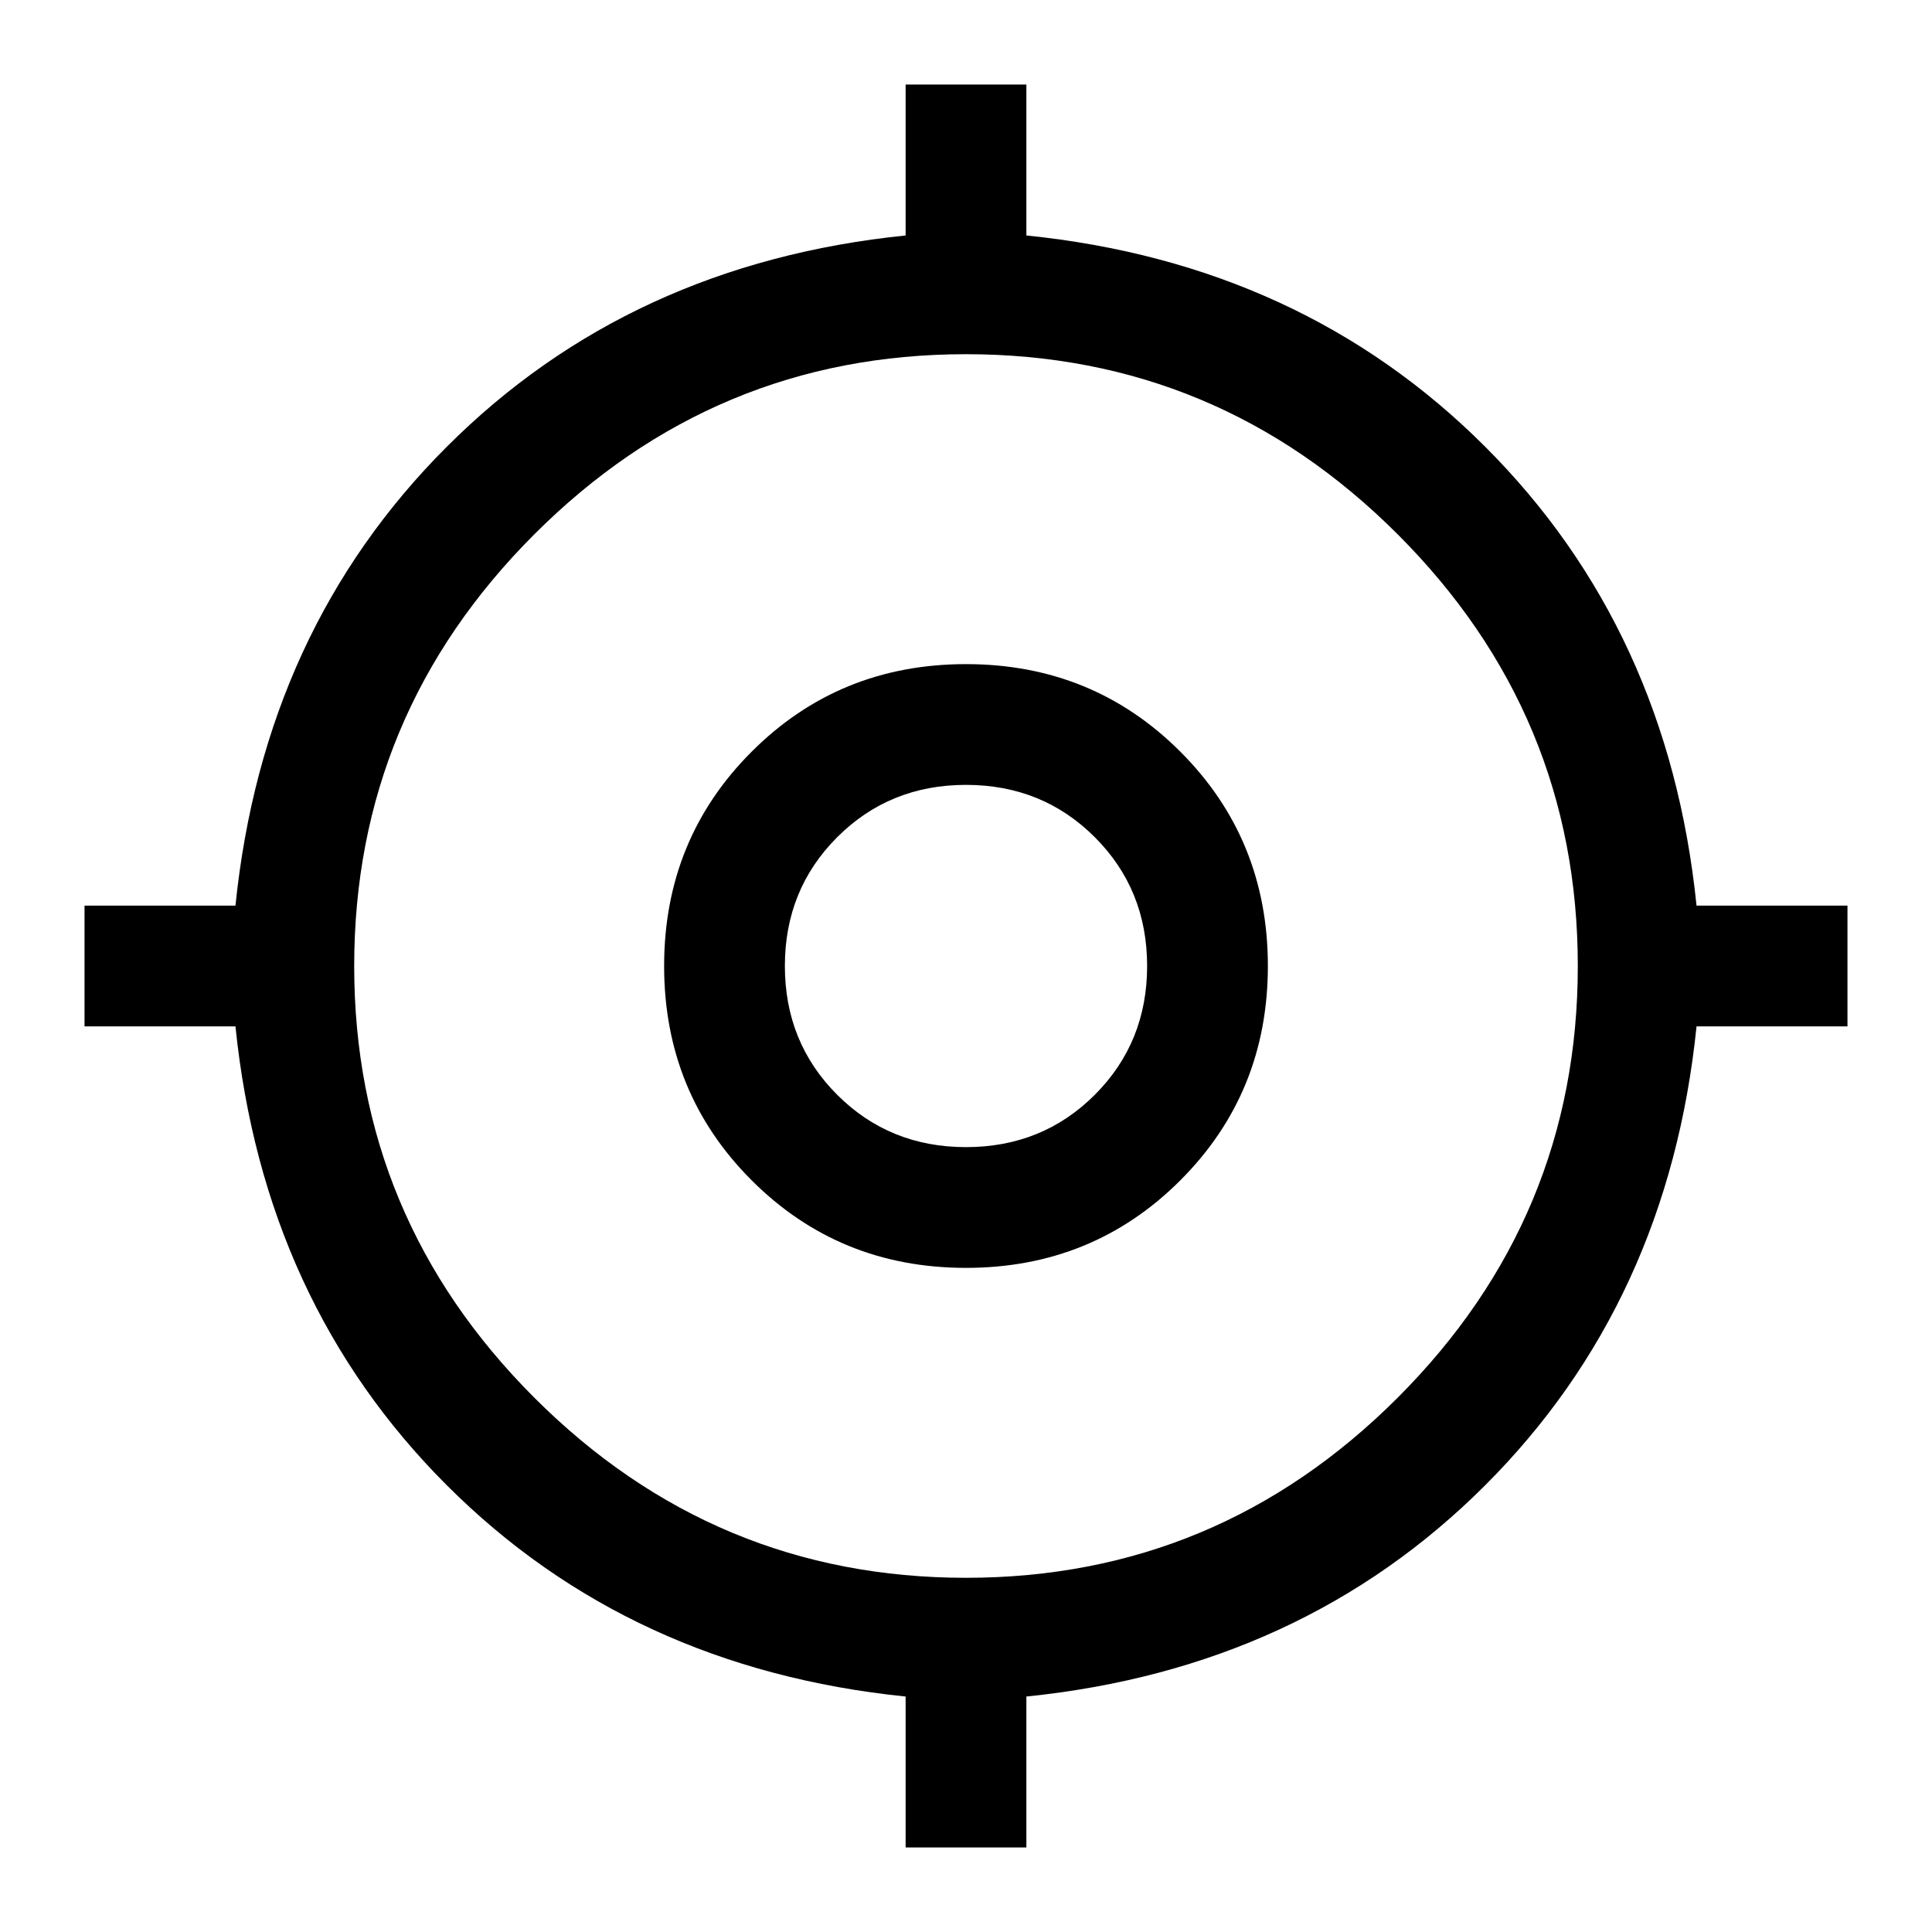
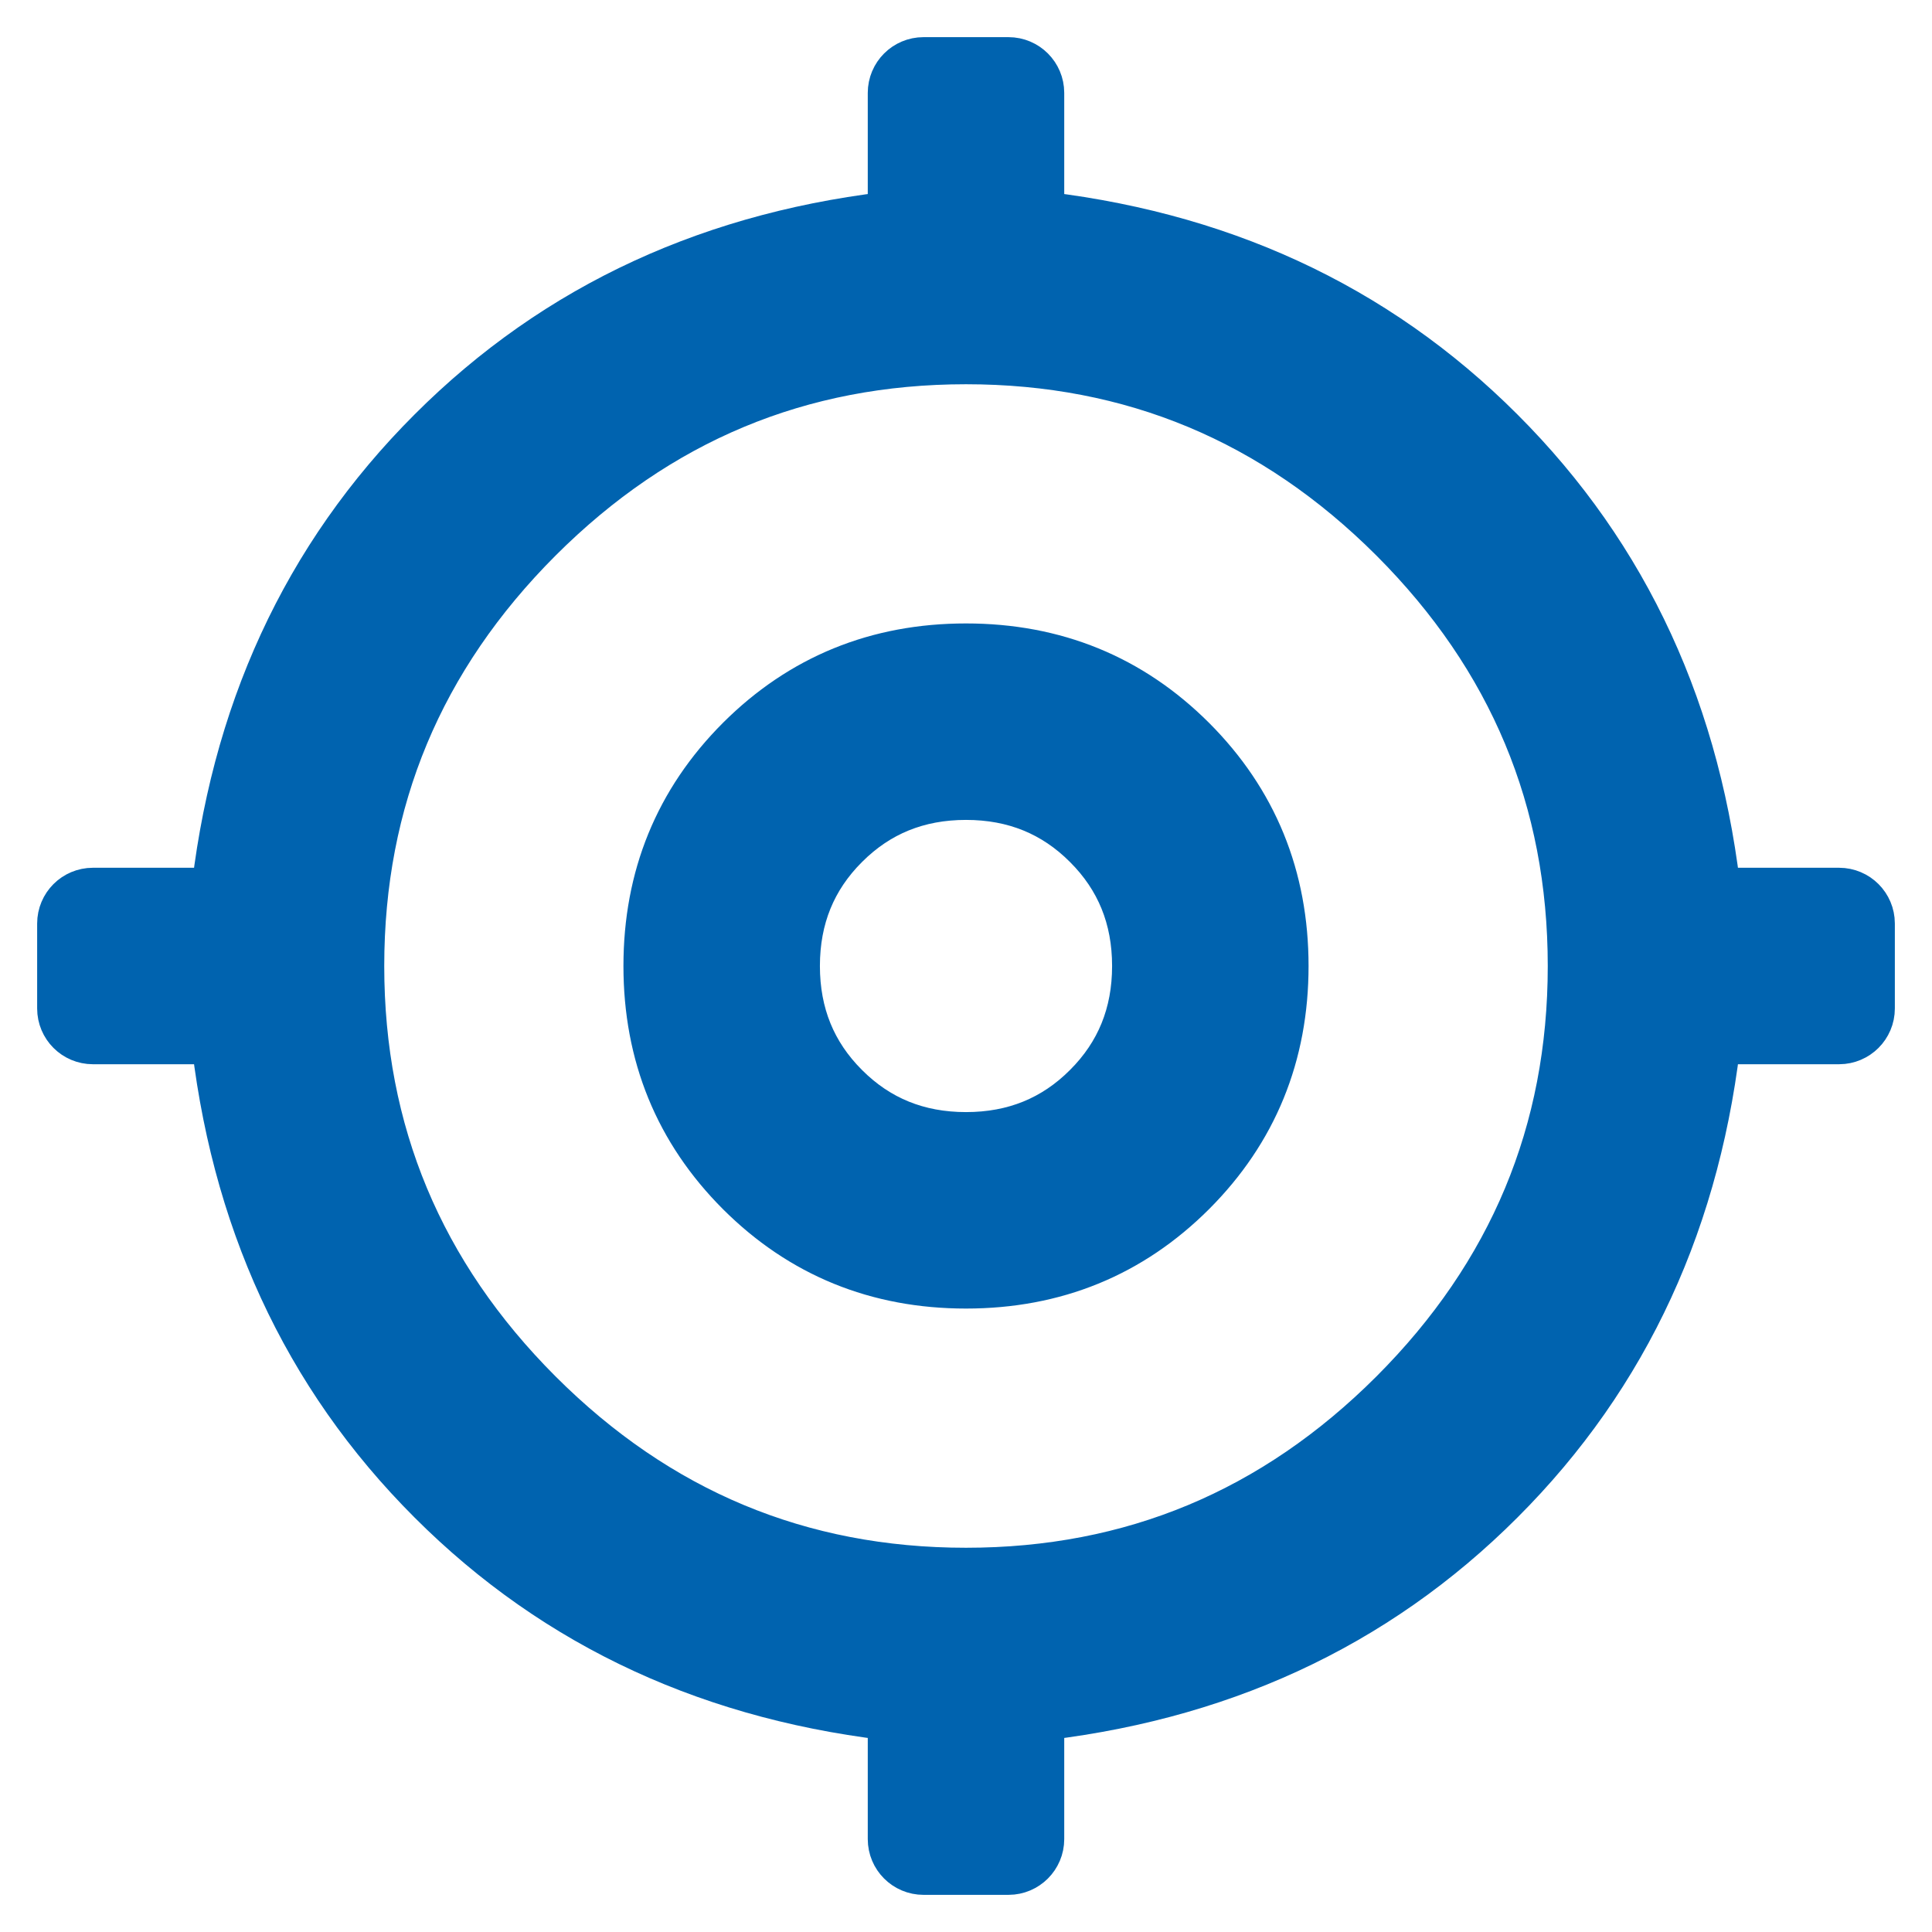
- <svg xmlns="http://www.w3.org/2000/svg" height="48" width="48">
-   <path d="M22.5 45.9v-3.75q-6.85-.7-11.4-5.25-4.55-4.55-5.25-11.4H2.1v-3h3.75q.7-6.85 5.25-11.4 4.55-4.55 11.4-5.25V2.1h3v3.75q6.85.7 11.4 5.25 4.55 4.55 5.25 11.4h3.75v3h-3.75q-.7 6.85-5.25 11.4-4.55 4.55-11.4 5.25v3.75Zm1.5-6.7q6.25 0 10.725-4.475T39.2 24q0-6.25-4.475-10.725T24 8.8q-6.25 0-10.725 4.475T8.8 24q0 6.25 4.475 10.725T24 39.2Zm0-7.7q-3.15 0-5.325-2.175Q16.5 27.15 16.5 24q0-3.15 2.175-5.325Q20.85 16.5 24 16.5q3.15 0 5.325 2.175Q31.5 20.85 31.5 24q0 3.15-2.175 5.325Q27.15 31.5 24 31.5Zm0-3q1.9 0 3.2-1.3 1.3-1.3 1.3-3.2 0-1.9-1.3-3.2-1.3-1.3-3.2-1.3-1.9 0-3.2 1.3-1.3 1.3-1.3 3.2 0 1.9 1.3 3.2 1.3 1.3 3.2 1.3Zm0-4.5Z" />
+ <svg xmlns="http://www.w3.org/2000/svg" version="1.1" width="26px" height="26px" viewBox="0 0 26.0 26.0">
+   <defs>
+     <clipPath id="i0">
+       <path d="M1500,0 L1500,1024 L0,1024 L0,0 L1500,0 Z" />
+     </clipPath>
+     <clipPath id="i1">
+       <path d="M12.572,0 C12.71,-2.53632657e-17 12.822,0.112 12.822,0.25 L12.822,2.055 C15.324,2.311 17.406,3.269 19.068,4.932 C20.731,6.594 21.689,8.676 21.945,11.178 L23.75,11.178 C23.888,11.178 24,11.29 24,11.428 L24,12.572 C24,12.71 23.888,12.822 23.75,12.822 L21.945,12.822 C21.689,15.324 20.731,17.406 19.068,19.068 C17.406,20.731 15.324,21.689 12.822,21.945 L12.822,23.75 C12.822,23.888 12.71,24 12.572,24 L11.428,24 C11.29,24 11.178,23.888 11.178,23.75 L11.178,21.945 C8.676,21.689 6.594,20.731 4.932,19.068 C3.269,17.406 2.311,15.324 2.055,12.822 L0.25,12.822 C0.112,12.822 7.2419995e-17,12.71 0,12.572 L0,11.428 C9.64145949e-16,11.29 0.112,11.178 0.25,11.178 L2.055,11.178 C2.311,8.676 3.269,6.594 4.932,4.932 C6.594,3.269 8.676,2.311 11.178,2.055 L11.178,0.25 C11.178,0.112 11.29,1.06192921e-15 11.428,0 L12.572,0 Z M12,3.671 C9.717,3.671 7.758,4.489 6.123,6.123 C4.489,7.758 3.671,9.717 3.671,12 C3.671,14.283 4.489,16.242 6.123,17.877 C7.758,19.511 9.717,20.329 12,20.329 C14.283,20.329 16.242,19.511 17.877,17.877 C19.511,16.242 20.329,14.283 20.329,12 C20.329,9.717 19.511,7.758 17.877,6.123 C16.242,4.489 14.283,3.671 12,3.671 Z M12,7.89 C13.151,7.89 14.123,8.288 14.918,9.082 C15.712,9.877 16.11,10.849 16.11,12 C16.11,13.151 15.712,14.123 14.918,14.918 C14.123,15.712 13.151,16.11 12,16.11 C10.849,16.11 9.877,15.712 9.082,14.918 C8.288,14.123 7.89,13.151 7.89,12 C7.89,10.849 8.288,9.877 9.082,9.082 C9.877,8.288 10.849,7.89 12,7.89 Z M12,9.534 C11.306,9.534 10.721,9.772 10.247,10.247 C9.772,10.721 9.534,11.306 9.534,12 C9.534,12.694 9.772,13.279 10.247,13.753 C10.721,14.228 11.306,14.466 12,14.466 C12.694,14.466 13.279,14.228 13.753,13.753 C14.228,13.279 14.466,12.694 14.466,12 C14.466,11.306 14.228,10.721 13.753,10.247 C13.279,9.772 12.694,9.534 12,9.534 Z" />
+     </clipPath>
+   </defs>
+   <g transform="translate(-1419.0 -831.0)">
+     <g clip-path="url(#i0)">
+       <g transform="translate(1412.0 768.0)">
+         <g transform="translate(0.0 56.0)">
+           <g transform="translate(8.0 8.0)">
+             <g clip-path="url(#i1)">
+               <polygon points="0,0 24,0 24,24 0,24 0,0" stroke="none" fill="#0063AF" />
+             </g>
+             <path d="M11.178,23.75 L11.178,21.945 L11.178,21.945 C8.676,21.689 6.594,20.731 4.932,19.068 C3.269,17.406 2.311,15.324 2.055,12.822 L0.25,12.822 C0.112,12.822 7.2419995e-17,12.71 0,12.572 L0,11.428 C9.64145949e-16,11.29 0.112,11.178 0.25,11.178 L2.055,11.178 L2.055,11.178 C2.311,8.676 3.269,6.594 4.932,4.932 C6.594,3.269 8.676,2.311 11.178,2.055 L11.178,0.25 C11.178,0.112 11.29,1.06192921e-15 11.428,0 L12.572,0 C12.71,-2.53632657e-17 12.822,0.112 12.822,0.25 L12.822,2.055 L12.822,2.055 C15.324,2.311 17.406,3.269 19.068,4.932 C20.731,6.594 21.689,8.676 21.945,11.178 L23.75,11.178 C23.888,11.178 24,11.29 24,11.428 L24,12.572 C24,12.71 23.888,12.822 23.75,12.822 L21.945,12.822 L21.945,12.822 C21.689,15.324 20.731,17.406 19.068,19.068 C17.406,20.731 15.324,21.689 12.822,21.945 L12.822,23.75 C12.822,23.888 12.71,24 12.572,24 L11.428,24 C11.29,24 11.178,23.888 11.178,23.75 Z M12,20.329 C14.283,20.329 16.242,19.511 17.877,17.877 C19.511,16.242 20.329,14.283 20.329,12 C20.329,9.717 19.511,7.758 17.877,6.123 C16.242,4.489 14.283,3.671 12,3.671 C9.717,3.671 7.758,4.489 6.123,6.123 C4.489,7.758 3.671,9.717 3.671,12 C3.671,14.283 4.489,16.242 6.123,17.877 C7.758,19.511 9.717,20.329 12,20.329 L12,20.329 Z M12,16.11 C10.849,16.11 9.877,15.712 9.082,14.918 C8.288,14.123 7.89,13.151 7.89,12 C7.89,10.849 8.288,9.877 9.082,9.082 C9.877,8.288 10.849,7.89 12,7.89 C13.151,7.89 14.123,8.288 14.918,9.082 C15.712,9.877 16.11,10.849 16.11,12 C16.11,13.151 15.712,14.123 14.918,14.918 C14.123,15.712 13.151,16.11 12,16.11 L12,16.11 Z M12,14.466 C12.694,14.466 13.279,14.228 13.753,13.753 C14.228,13.279 14.466,12.694 14.466,12 C14.466,11.306 14.228,10.721 13.753,10.247 C13.279,9.772 12.694,9.534 12,9.534 C11.306,9.534 10.721,9.772 10.247,10.247 C9.772,10.721 9.534,11.306 9.534,12 C9.534,12.694 9.772,13.279 10.247,13.753 C10.721,14.228 11.306,14.466 12,14.466 Z" stroke="#0063AF" stroke-width="1" fill="none" stroke-miterlimit="10" />
+           </g>
+         </g>
+       </g>
+     </g>
+   </g>
</svg>
